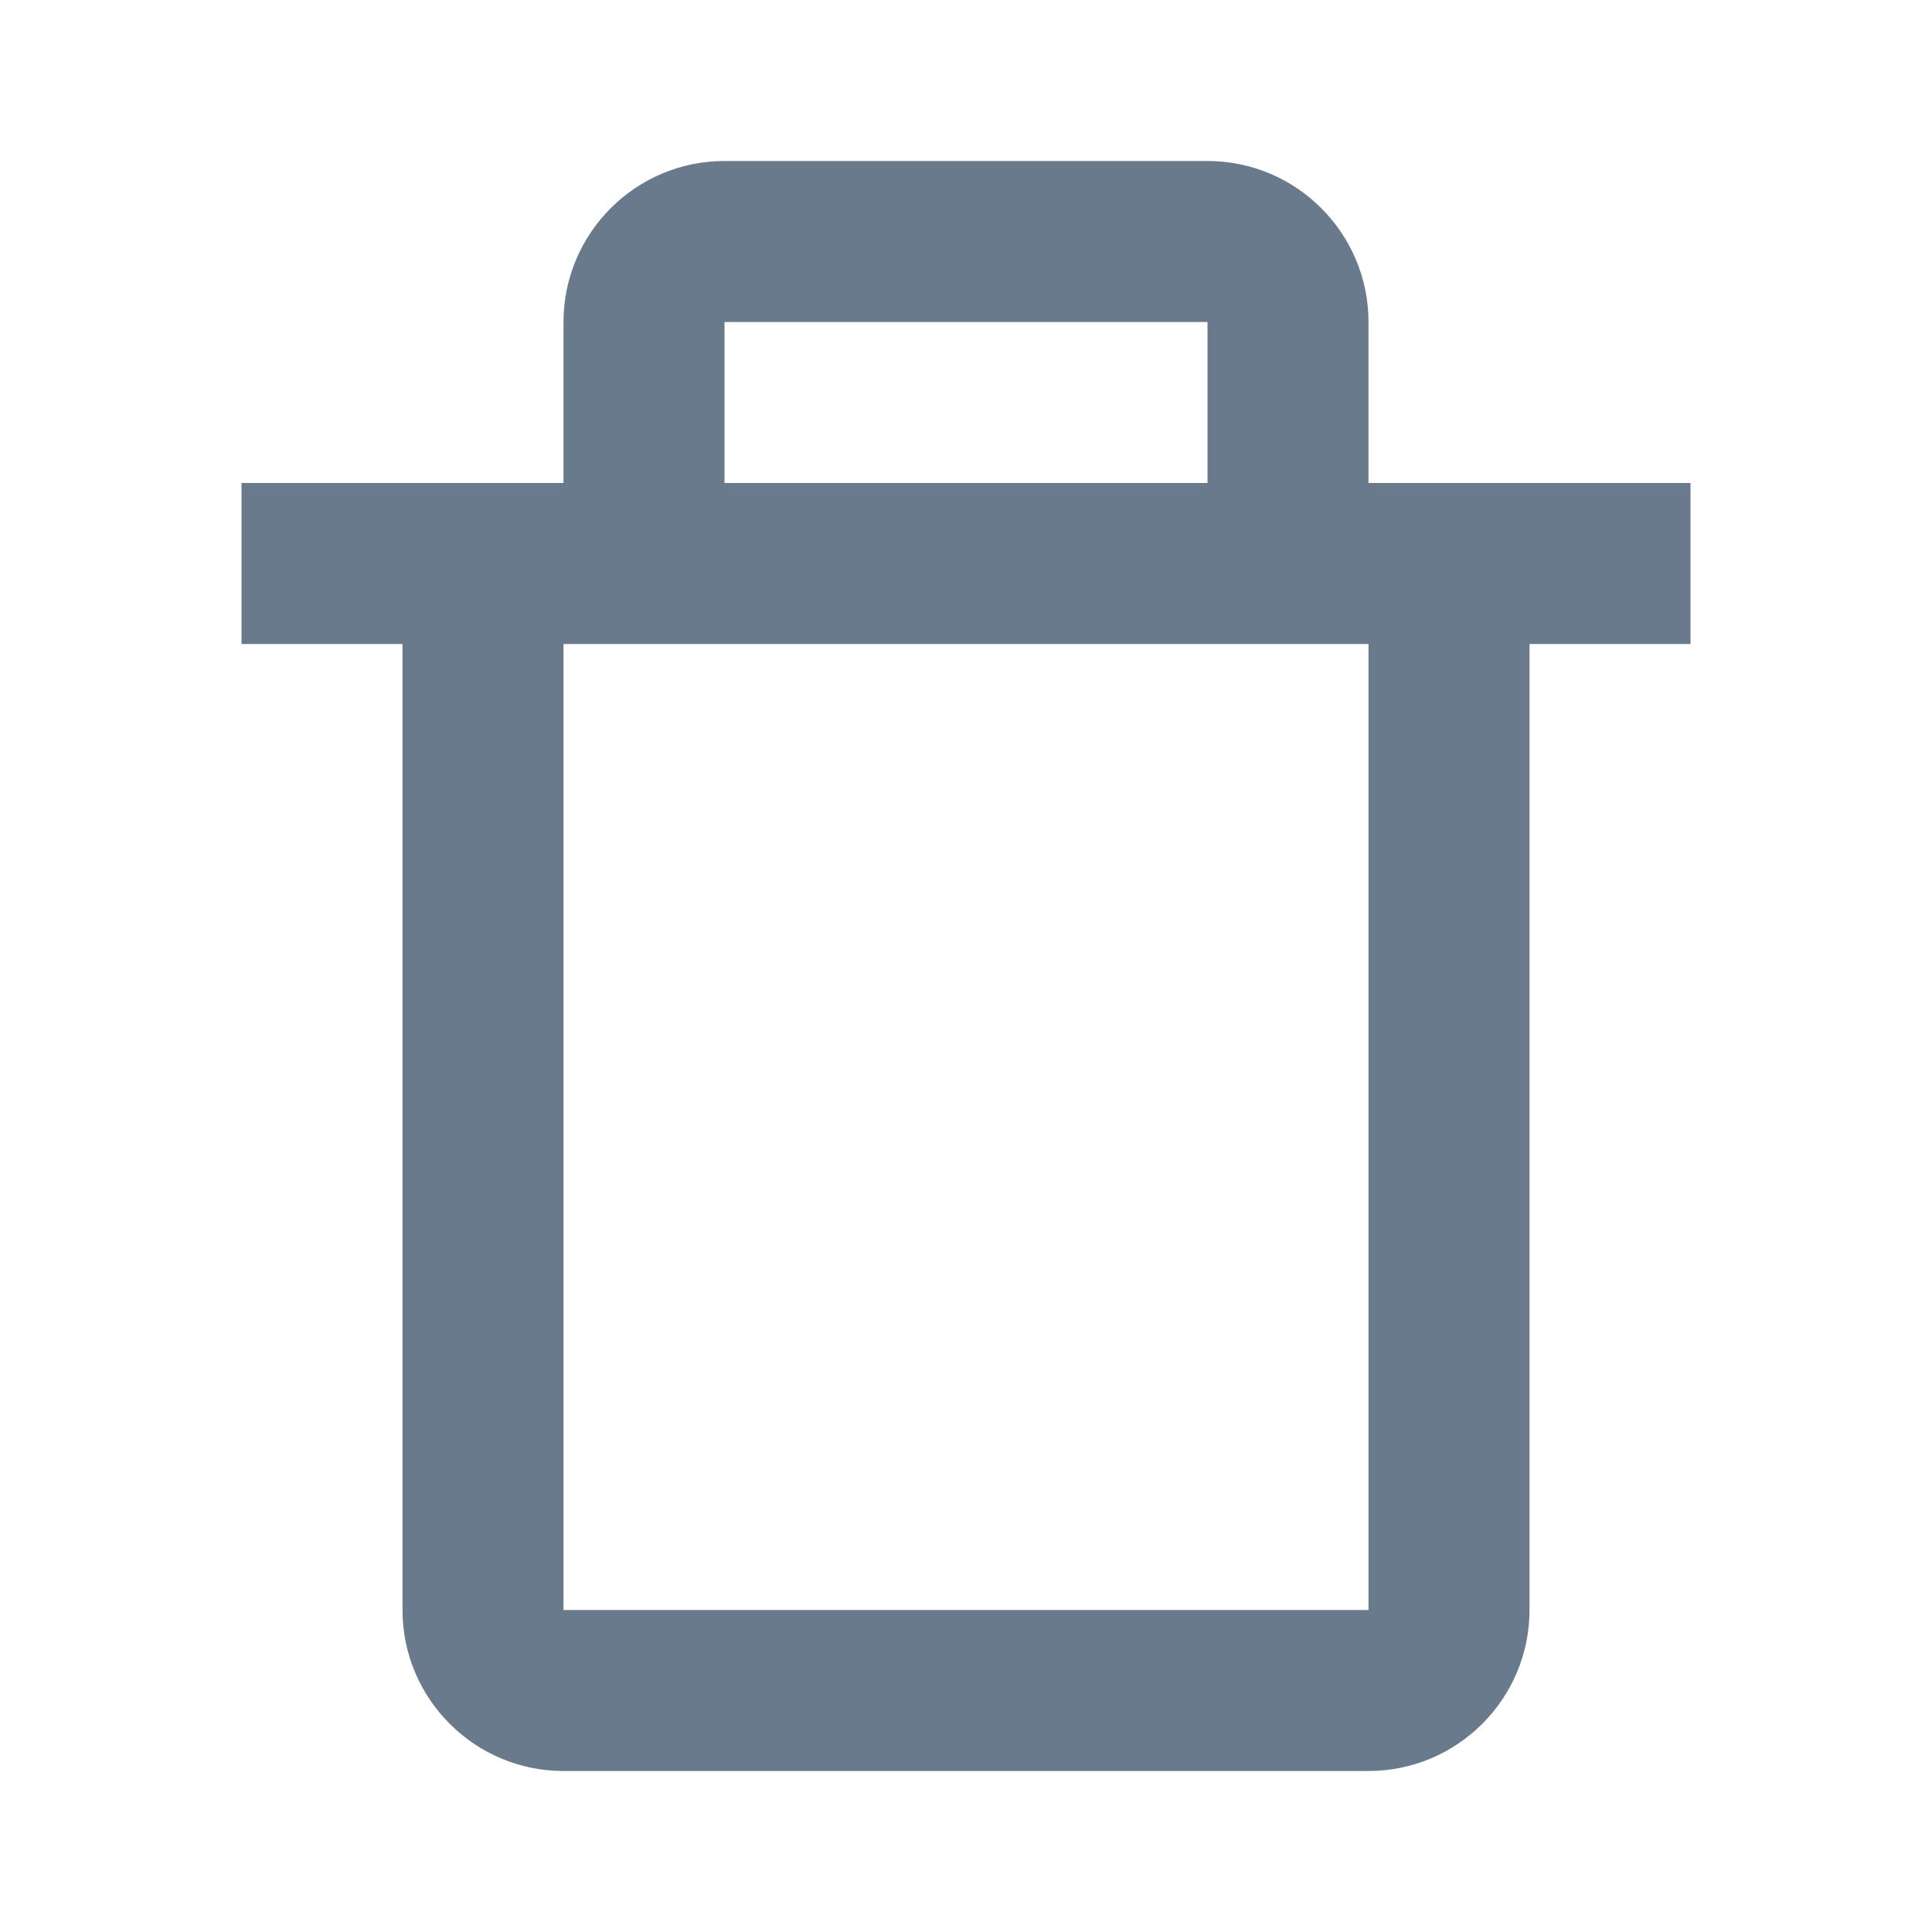
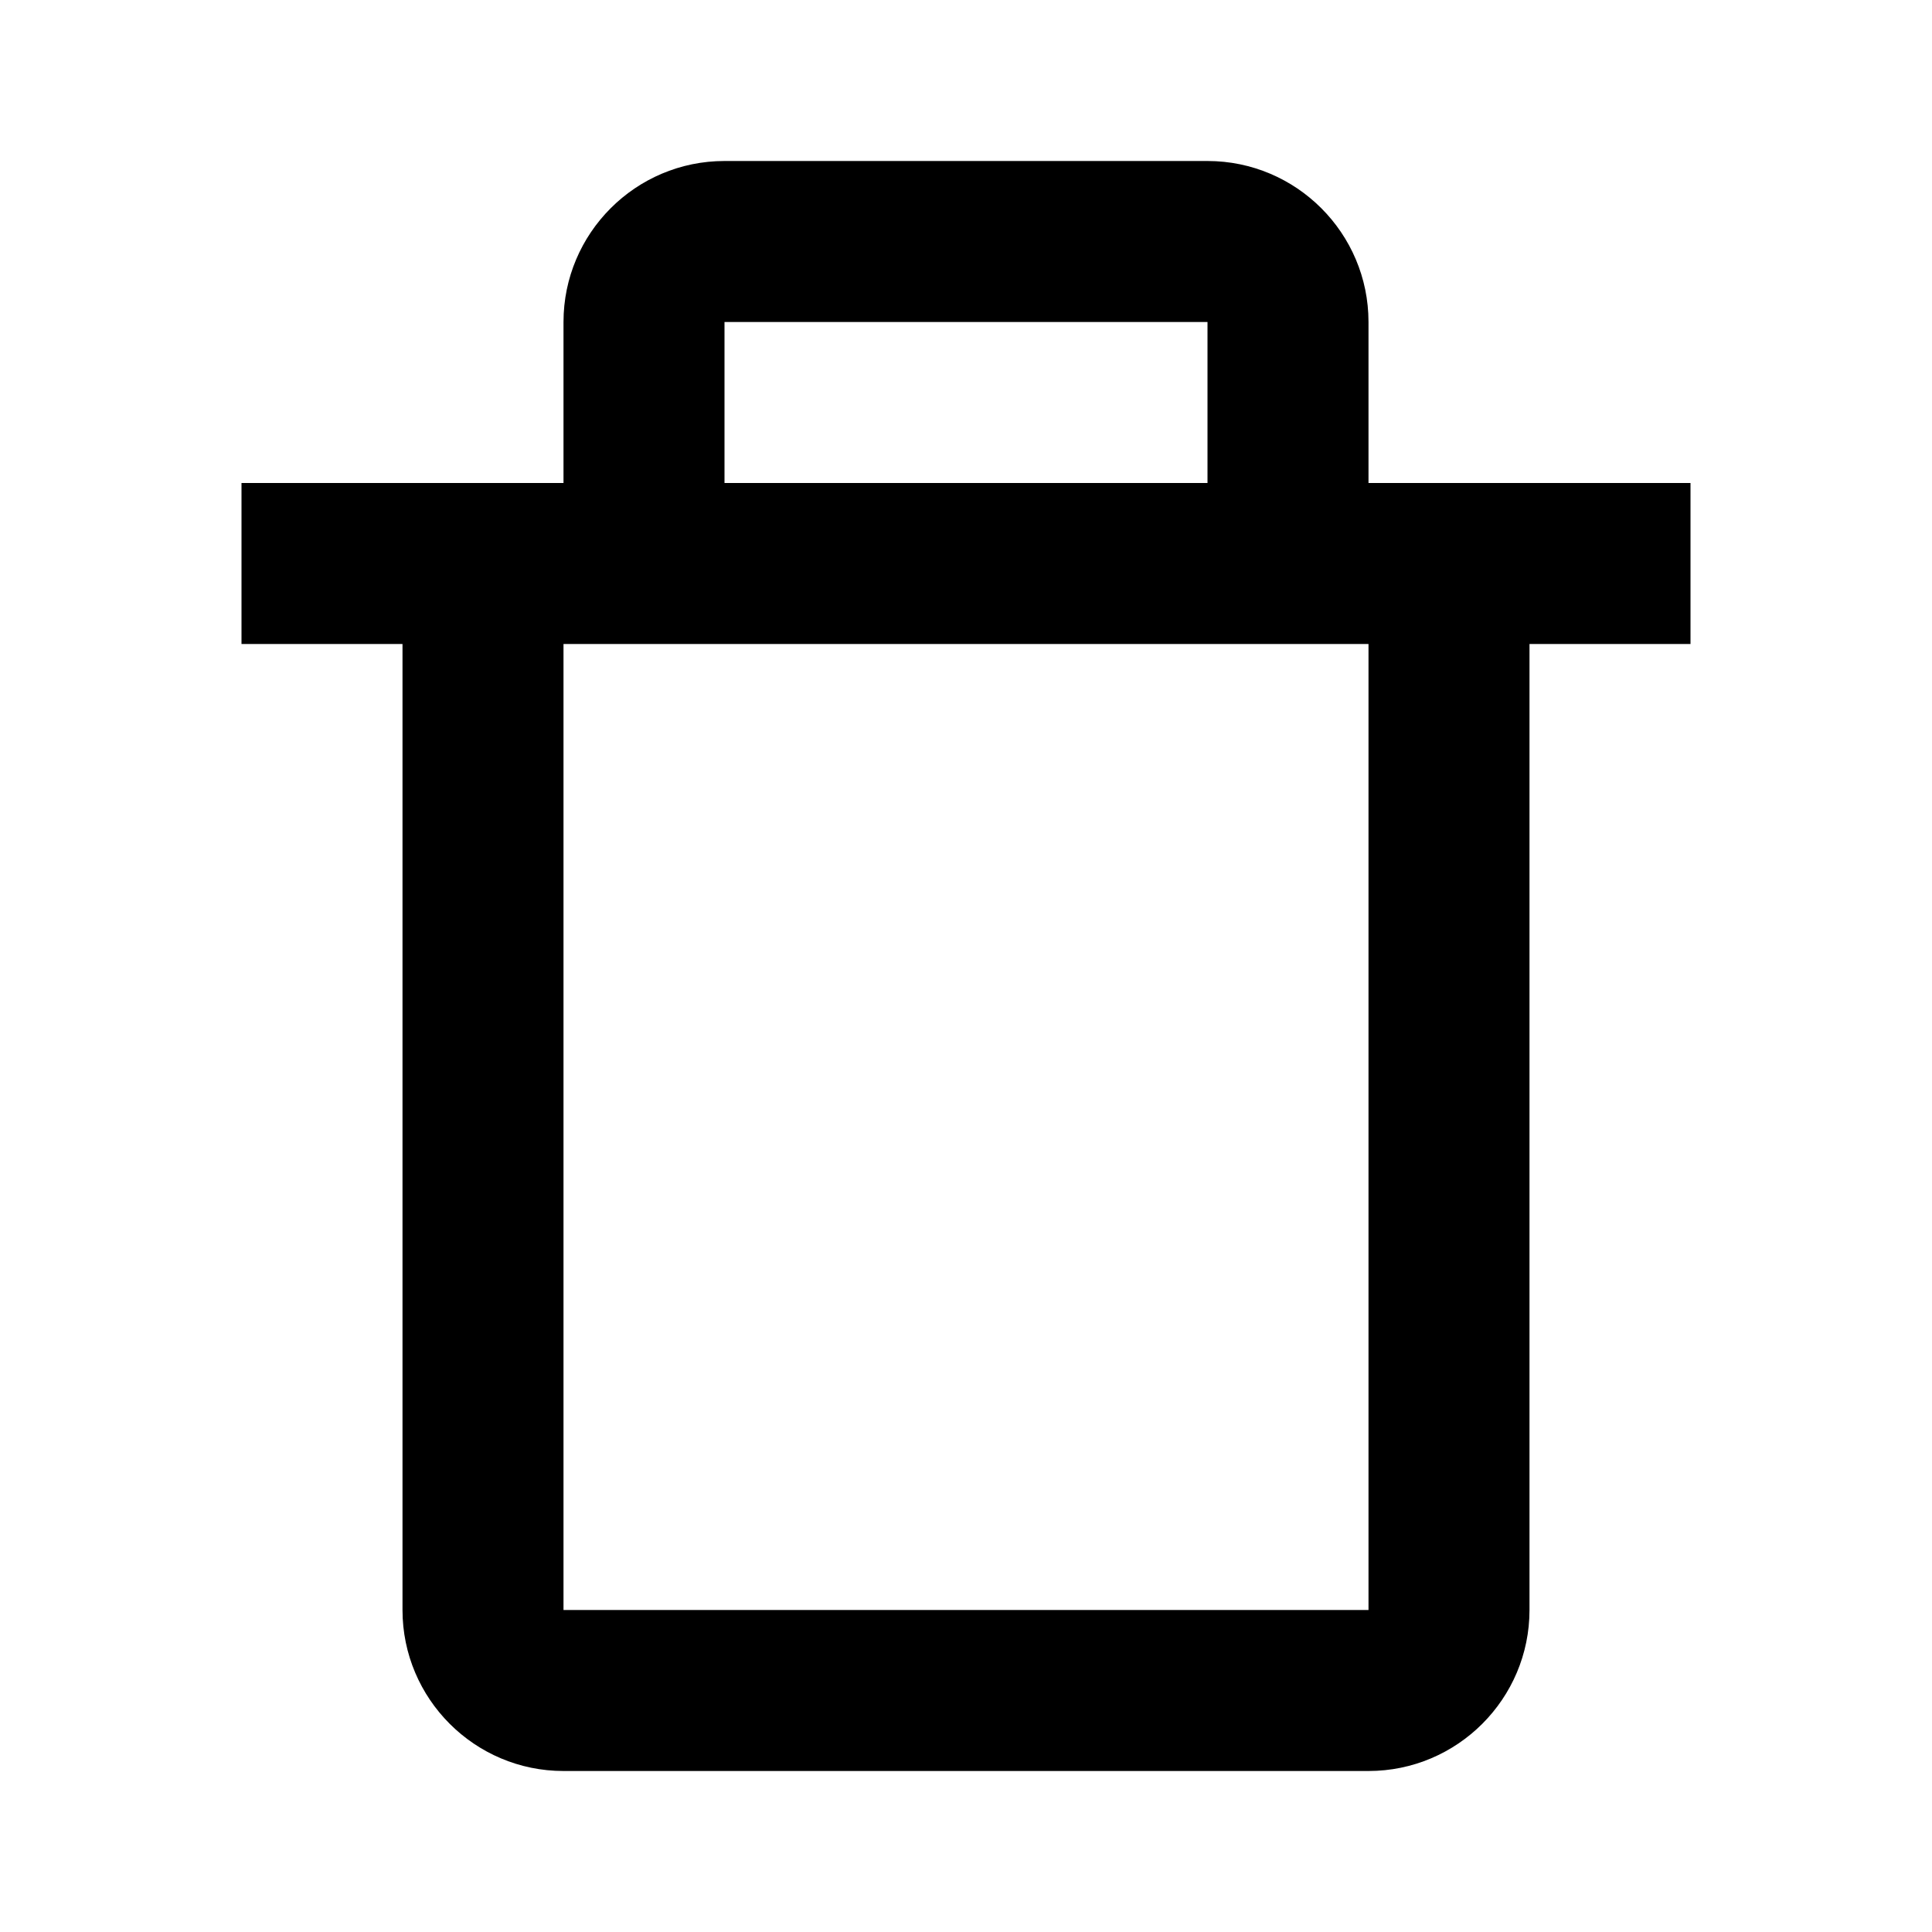
- <svg xmlns="http://www.w3.org/2000/svg" shape-rendering="geometricPrecision" fill="#697a8d" width="24" height="24">
+ <svg xmlns="http://www.w3.org/2000/svg" width="24" height="24">
  <path d="M15 2H9c-1.103 0-2 .897-2 2v2H3v2h2v12c0 1.103.897 2 2 2h10c1.103 0 2-.897 2-2V8h2V6h-4V4c0-1.103-.897-2-2-2zM9 4h6v2H9V4zm8 16H7V8h10v12z" />
</svg>
